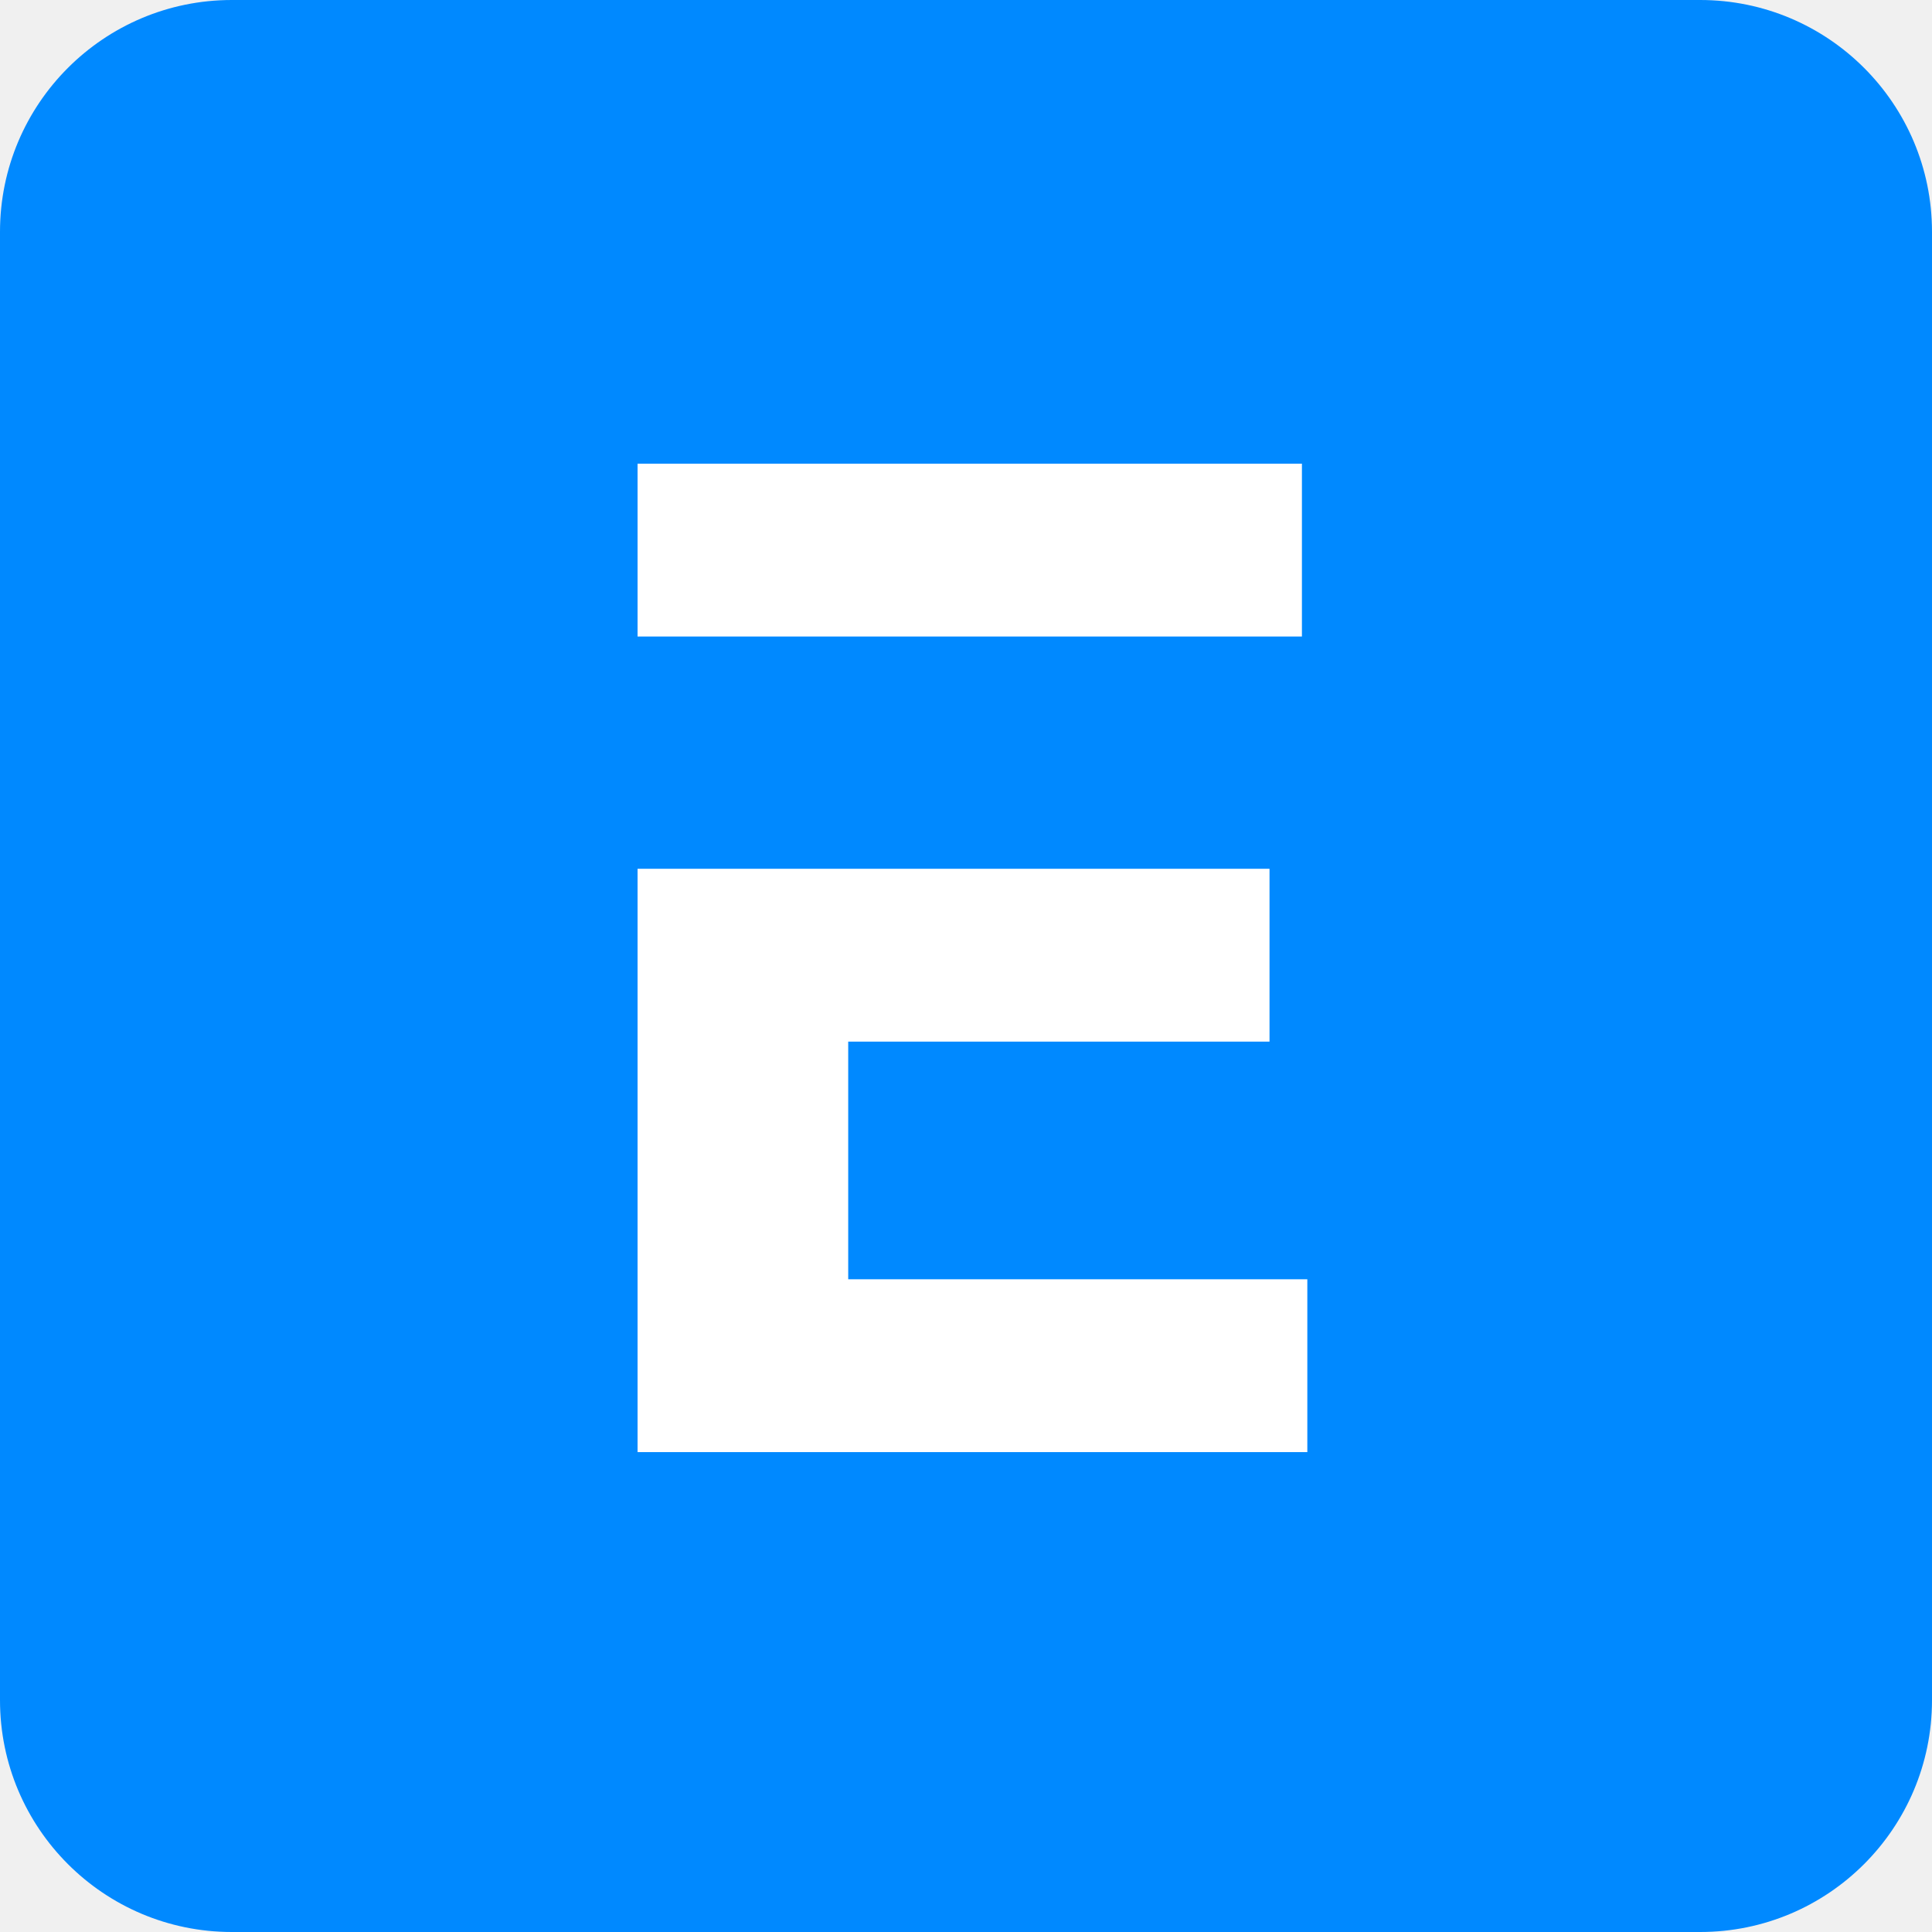
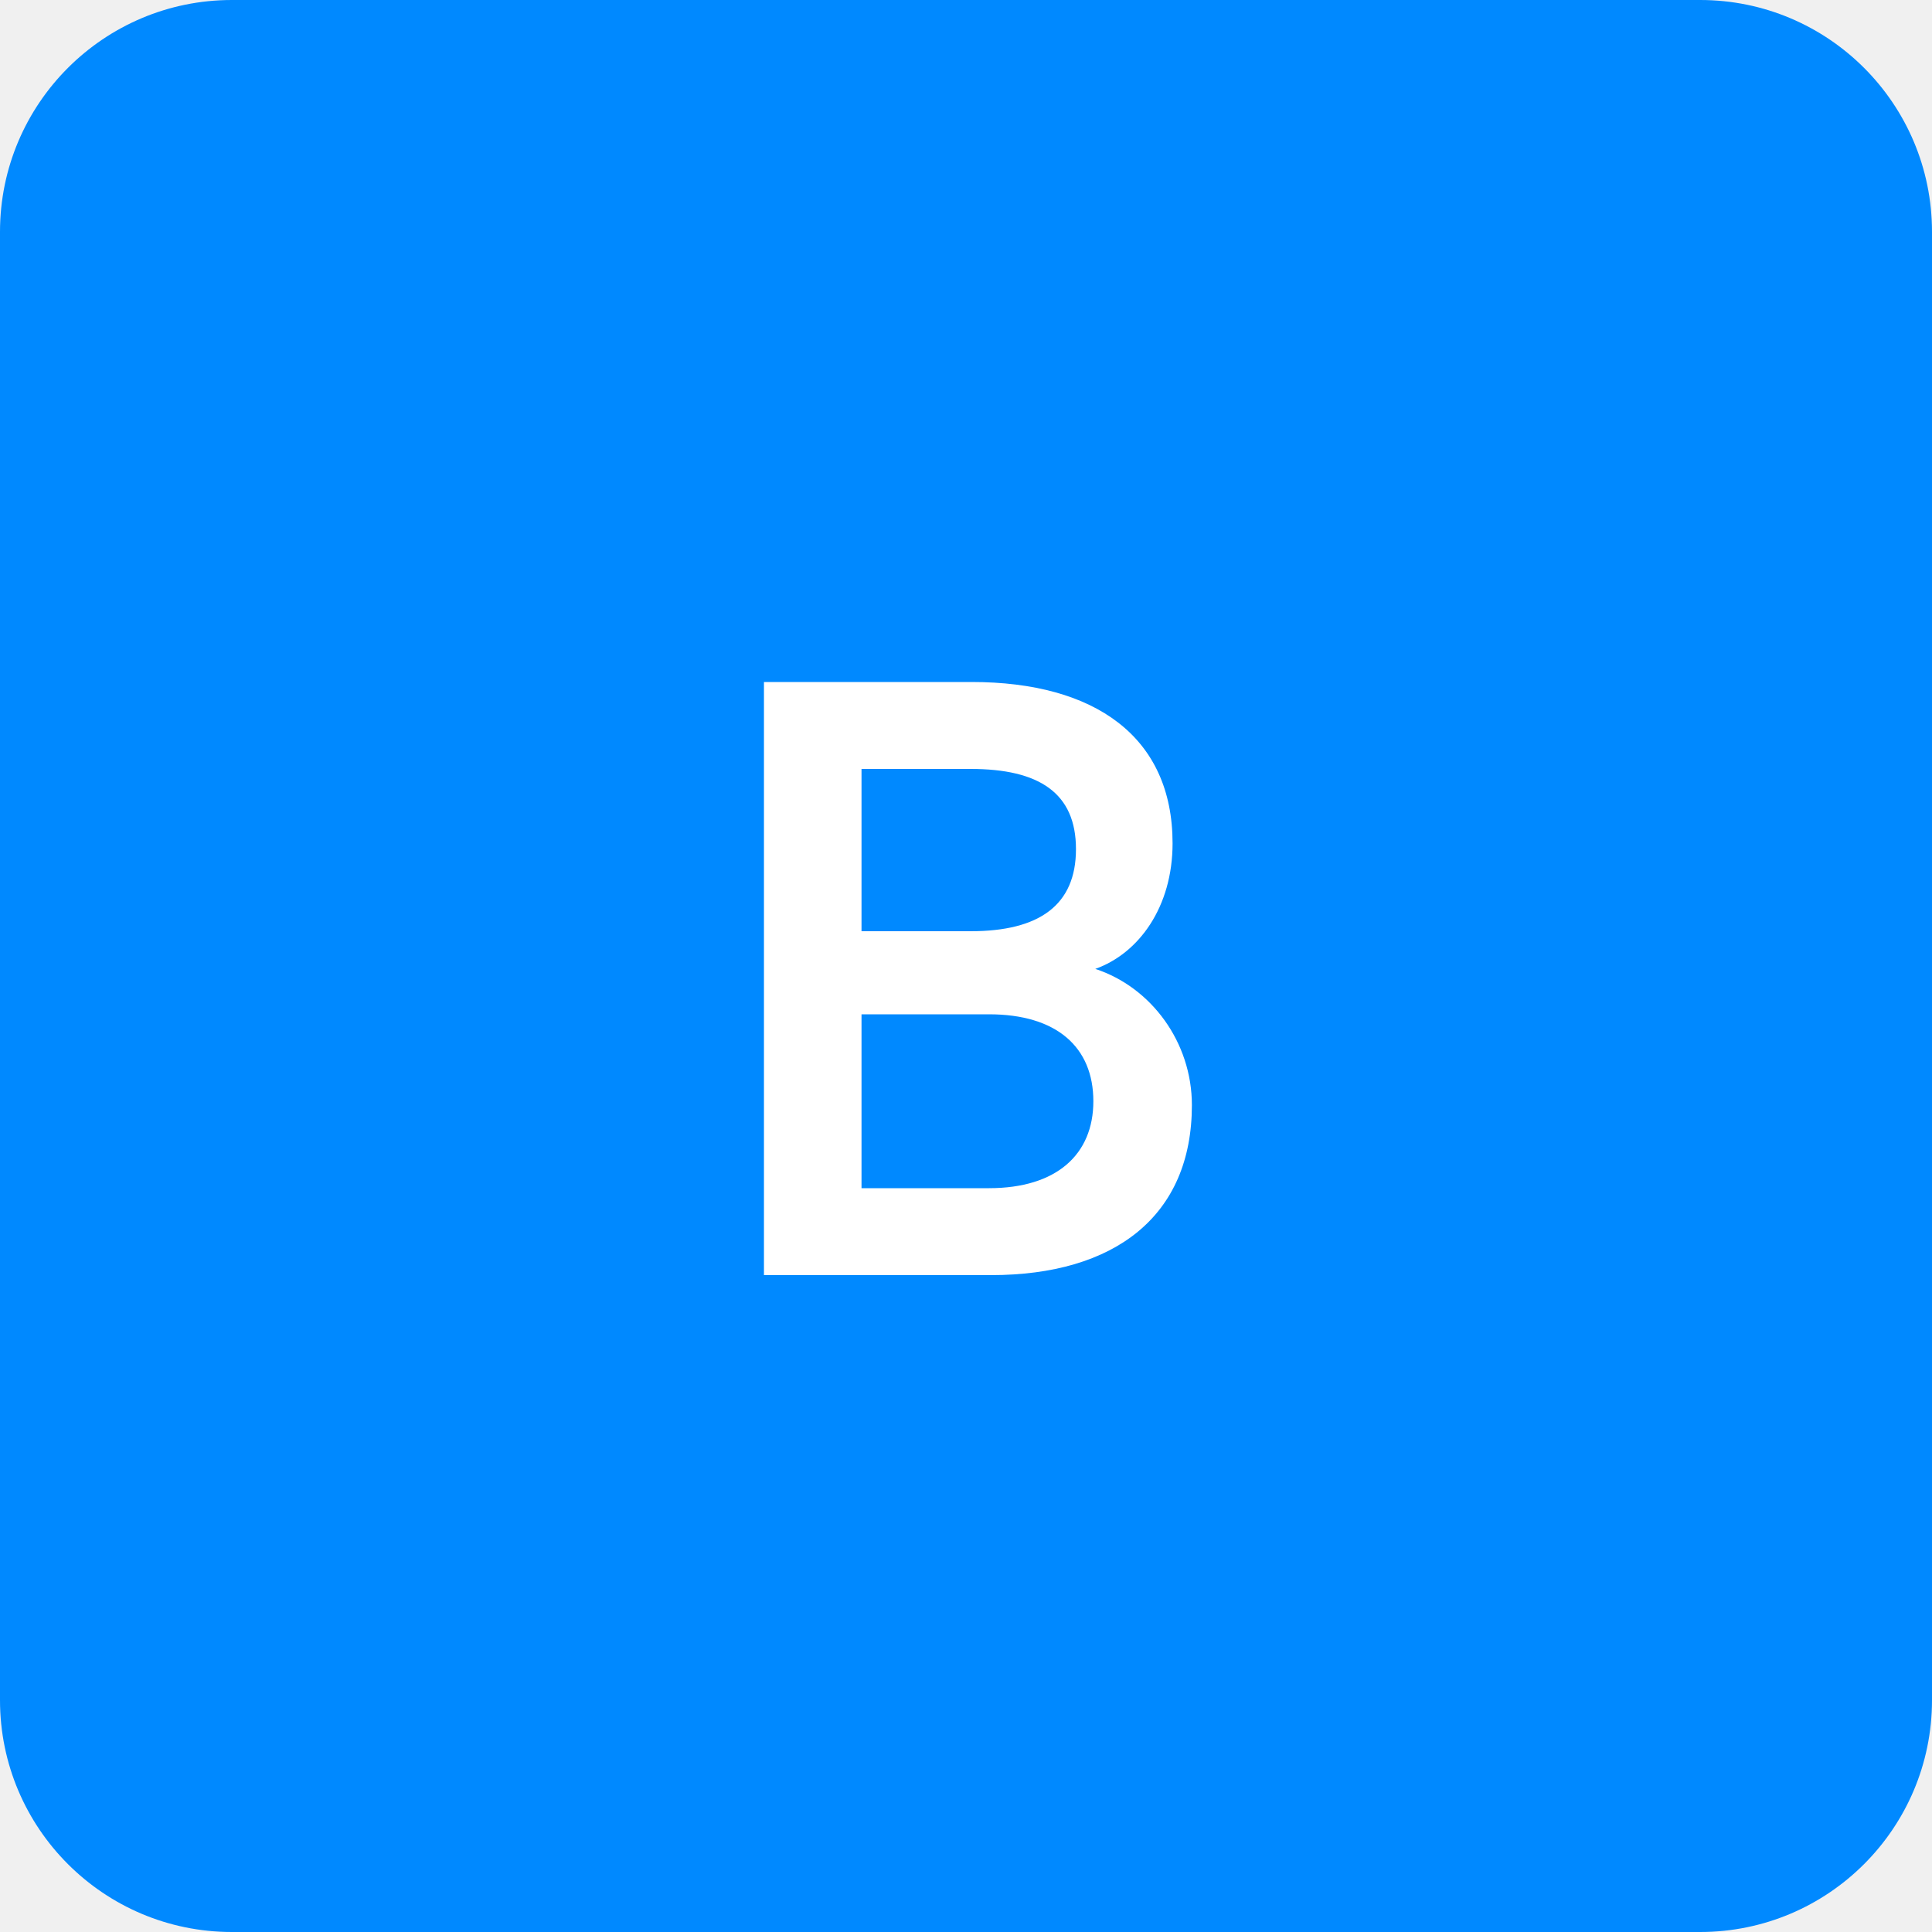
<svg xmlns="http://www.w3.org/2000/svg" width="100" height="100" viewBox="0 0 100 100" fill="none">
  <path d="M0 12C0 5.373 5.373 0 12 0H88C94.627 0 100 5.373 100 12V88C100 94.627 94.627 100 88 100H12C5.373 100 0 94.627 0 88V12Z" fill="#0089FF" />
-   <path d="M65.71 32.946H67.387V24H33V32.946H43.903H65.71Z" fill="white" />
-   <path d="M43.903 66.215V53.914H65.71V44.968H43.903H33V75.161H67.667V66.215H43.903Z" fill="white" />
+   <g id="B" transform="translate(11, 5)">
+     <path d="M45.692,45.15 C48.592,46.1 50.692,48.95 50.692,52.2 C50.692,57.95 46.692,61 40.292,61 L28.542,61 L28.542,30.3 L39.292,30.3 C45.692,30.3 49.692,33.15 49.692,38.65 C49.692,41.95 47.942,44.35 45.692,45.15 Z M33.592,43.2 L39.242,43.2 C42.792,43.2 44.692,41.85 44.692,38.95 C44.692,36.05 42.792,34.8 39.242,34.8 L33.592,34.8 L33.592,43.2 Z M33.592,47.5 L33.592,56.5 L40.192,56.5 C43.692,56.5 45.592,54.75 45.592,52 C45.592,49.2 43.692,47.5 40.192,47.5 L33.592,47.5 Z" fill="white" />
+   </g>
</svg>
